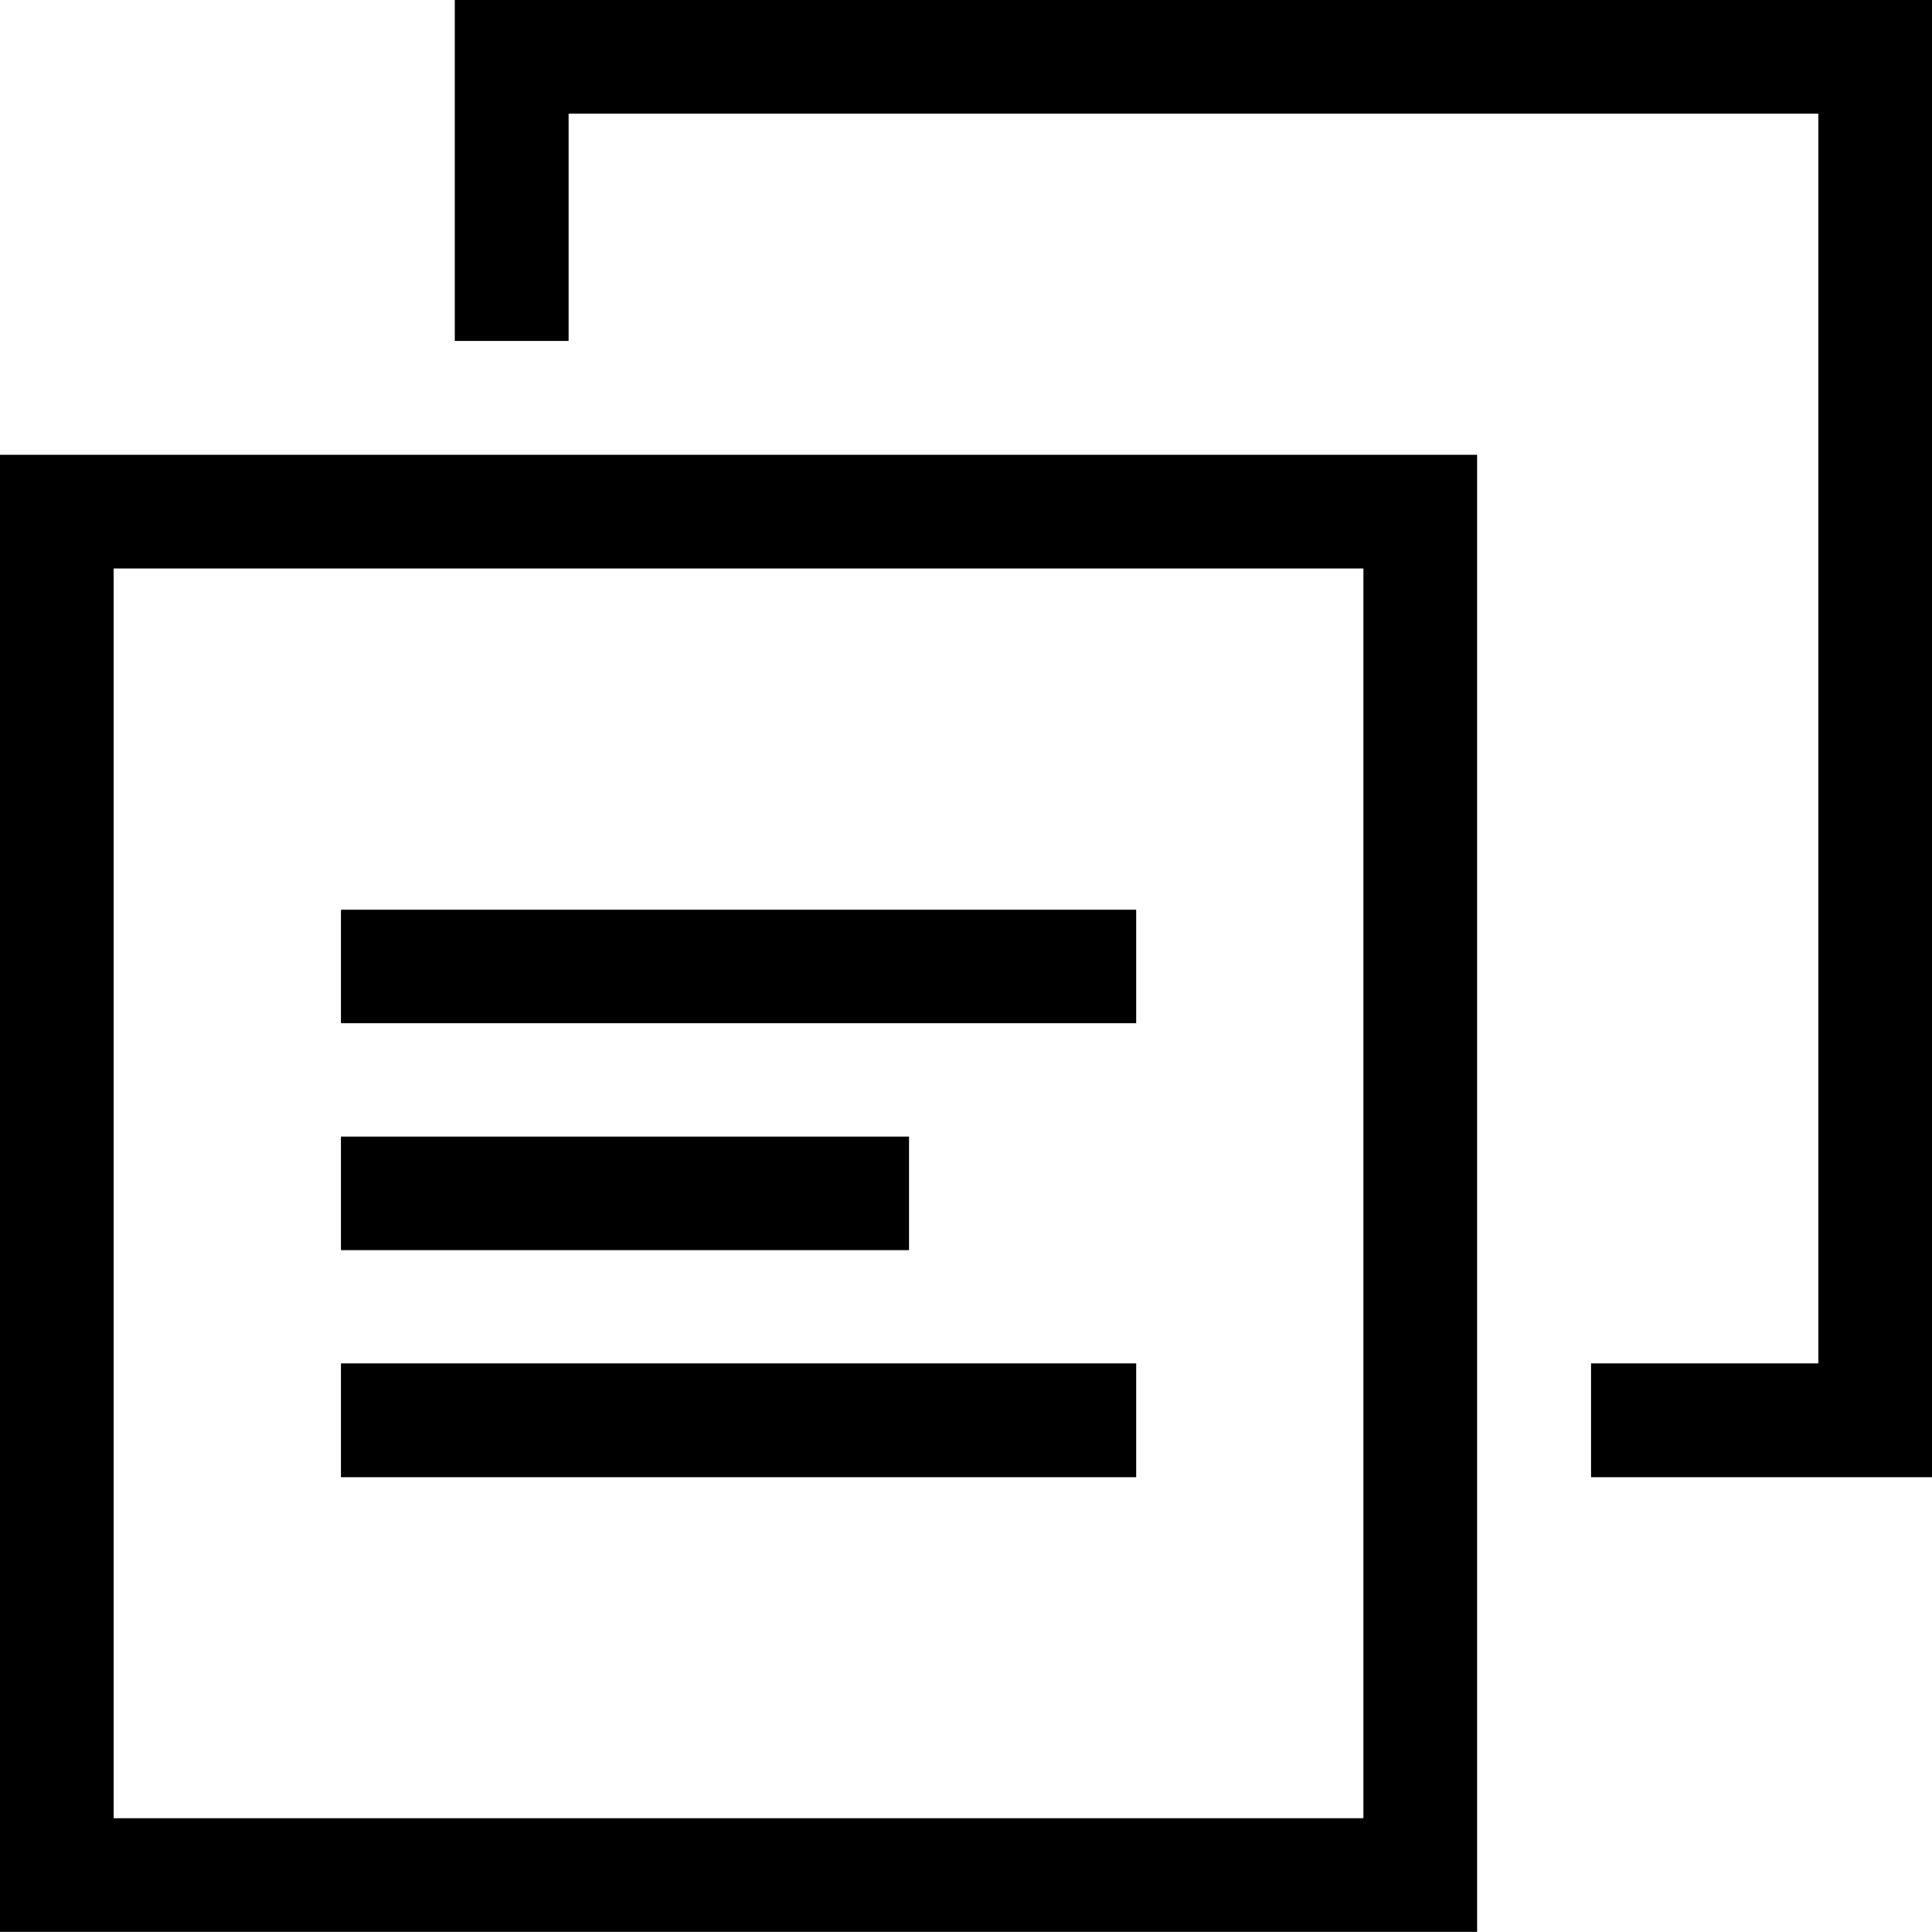
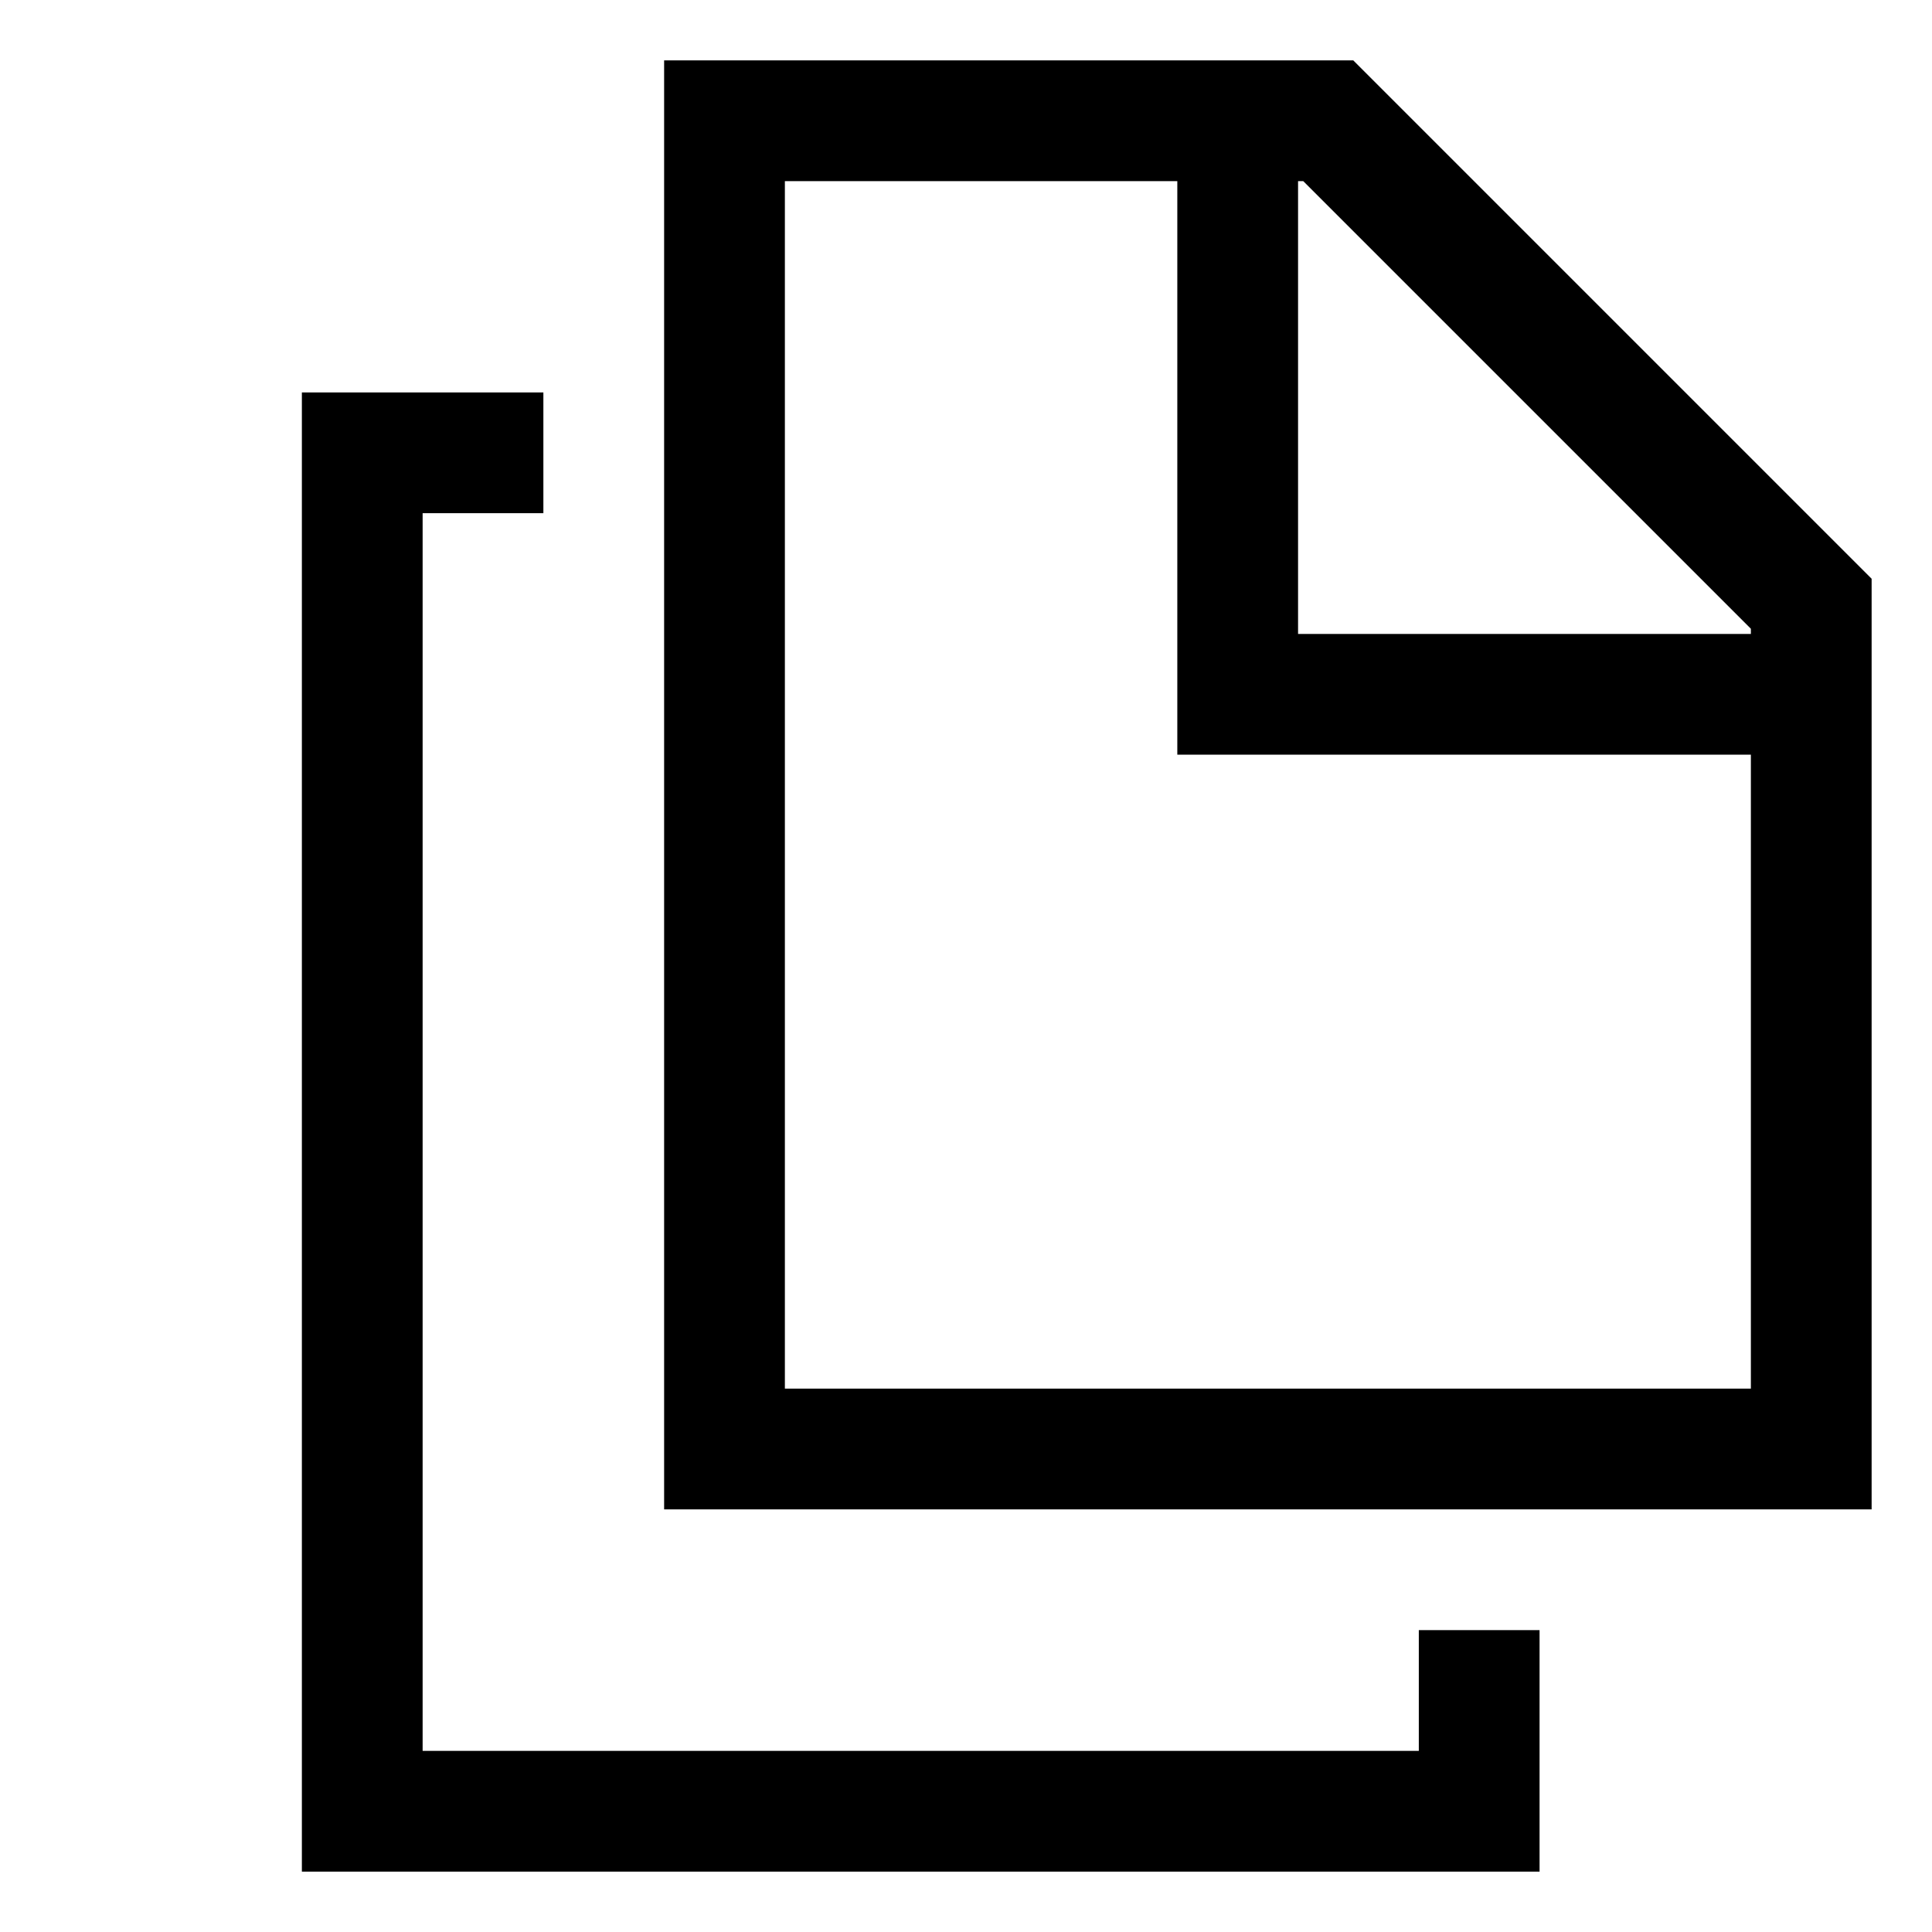
- <svg xmlns="http://www.w3.org/2000/svg" fill="#000000" width="800px" height="800px" viewBox="0 0 1920 1920">
-   <path d="M0 1919.887h1467.88V452.008H0v1467.88ZM1354.965 564.922v1242.051H112.914V564.922h1242.051ZM1920 0v1467.992h-338.741v-113.027h225.827V112.914H565.035V338.74H452.008V0H1920ZM338.741 1016.93h790.397V904.016H338.74v112.914Zm0 451.062h790.397v-113.027H338.74v113.027Zm0-225.588h564.57v-112.913H338.74v112.913Z" fill-rule="evenodd" />
+ <svg xmlns="http://www.w3.org/2000/svg" width="512" height="512" viewBox="0 0 512 512">
+   <path fill="#000000" d="M408 432h-32v32H112V136h32v-32H80v392h328v-64z" />
+   <path fill="#000000" d="M176 16v384h320V153.373L358.627 16Zm288 352H208V48h104v152h152Zm0-200H344V48h1.372L464 166.627Z" />
</svg>
